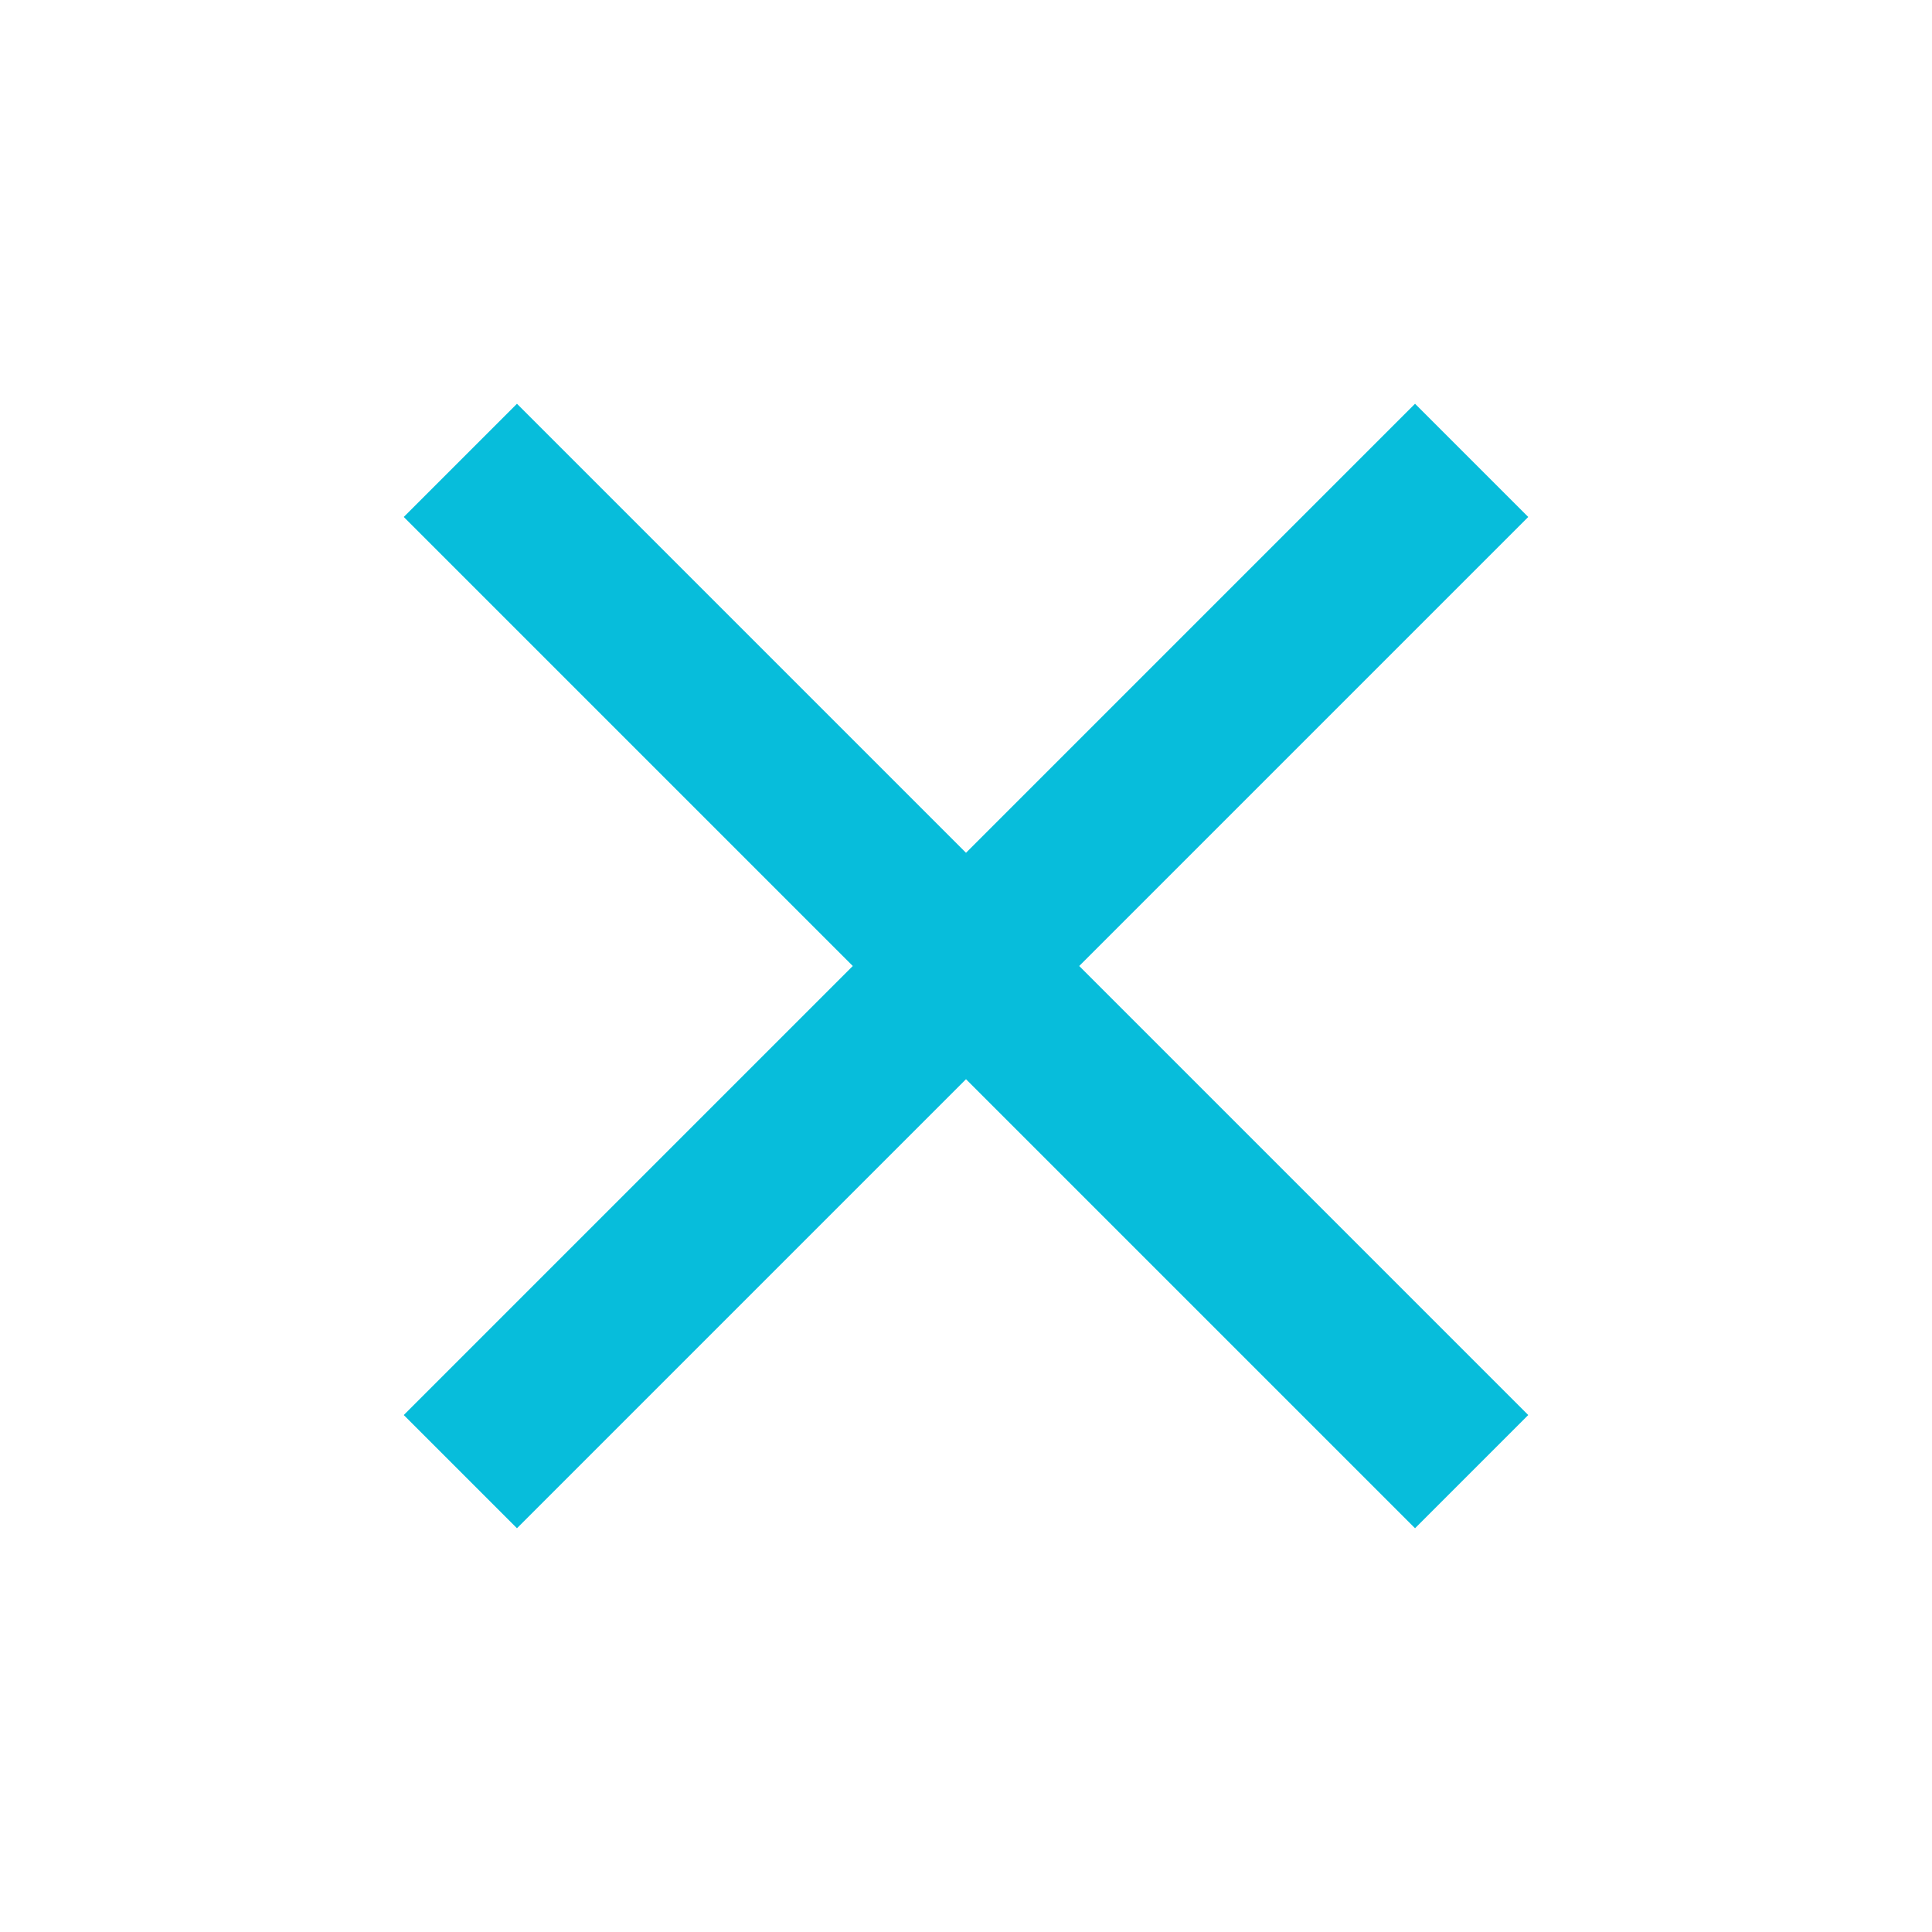
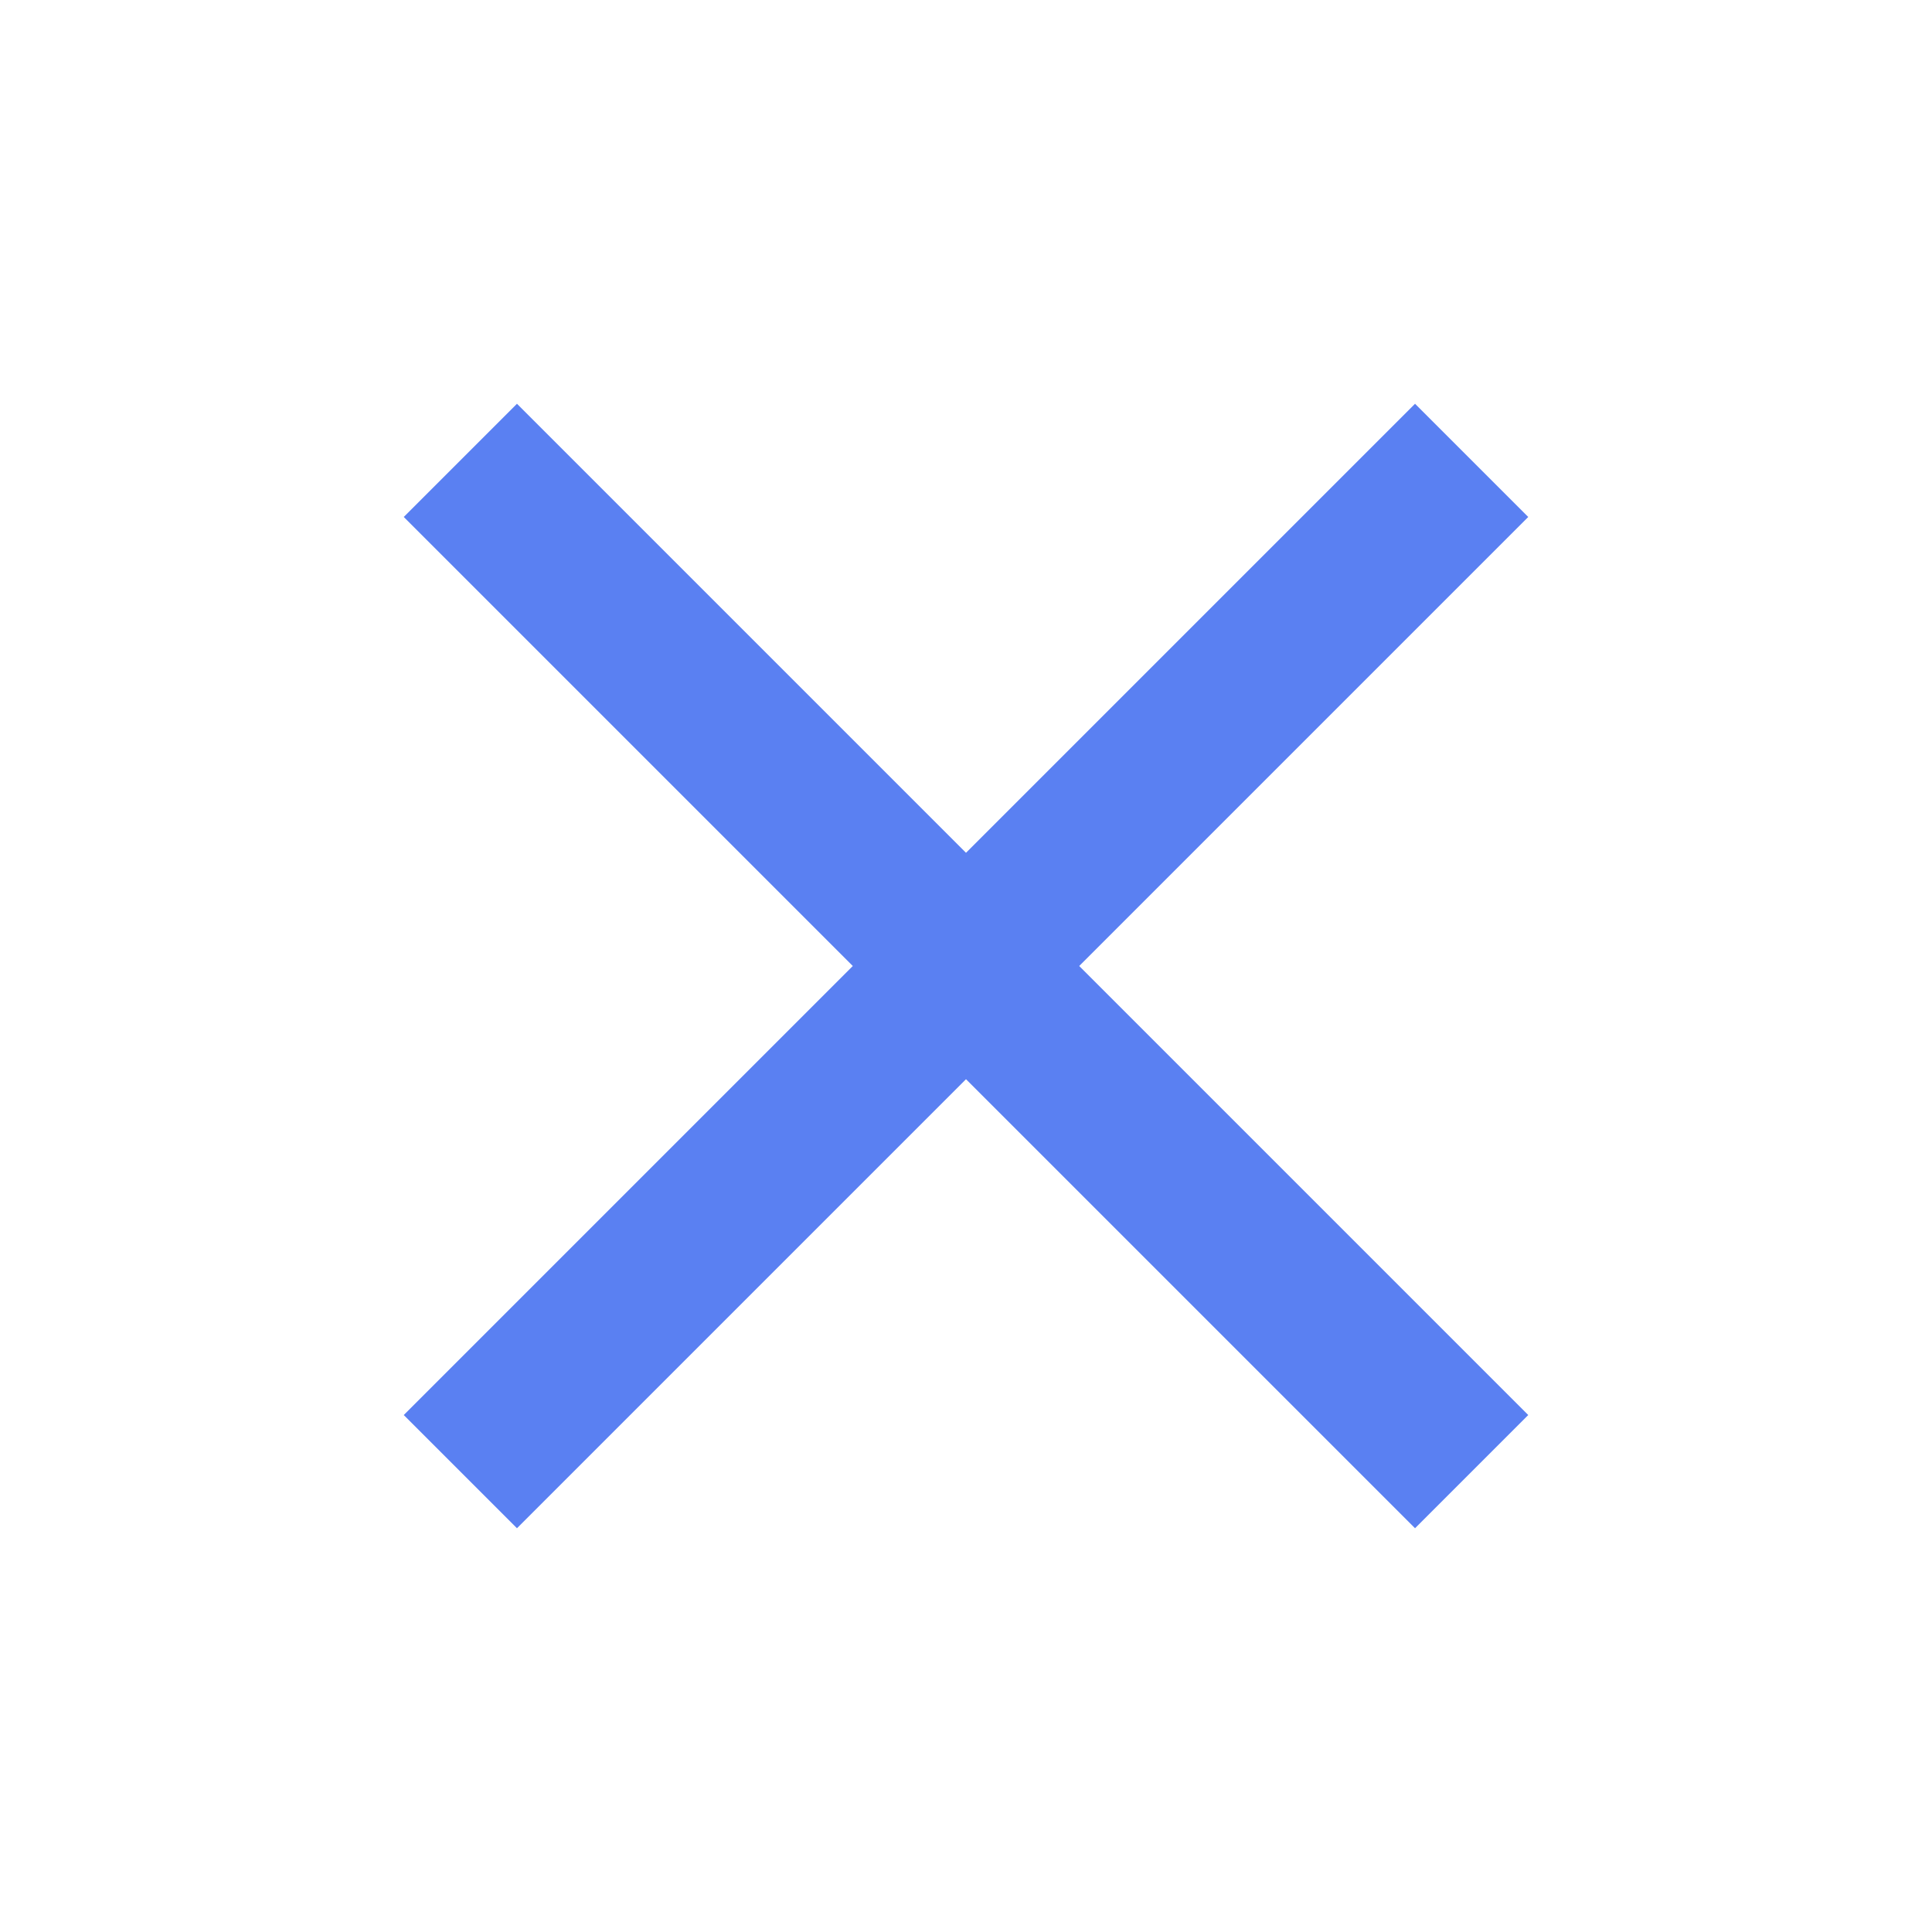
<svg xmlns="http://www.w3.org/2000/svg" version="1.1" id="Layer_1" x="0px" y="0px" viewBox="0 0 1024 1024" style="enable-background:new 0 0 1024 1024;" xml:space="preserve">
  <style type="text/css">
- 	.st0{fill:#07bddb;}
+ 	.st0{fill:#5A80F2;}
</style>
  <path class="st0" d="M810,274L572,512l238,238l-60,60L512,572L274,810l-60-60l238-238L214,274l60-60l238,238l238-238L810,274z" />
</svg>
